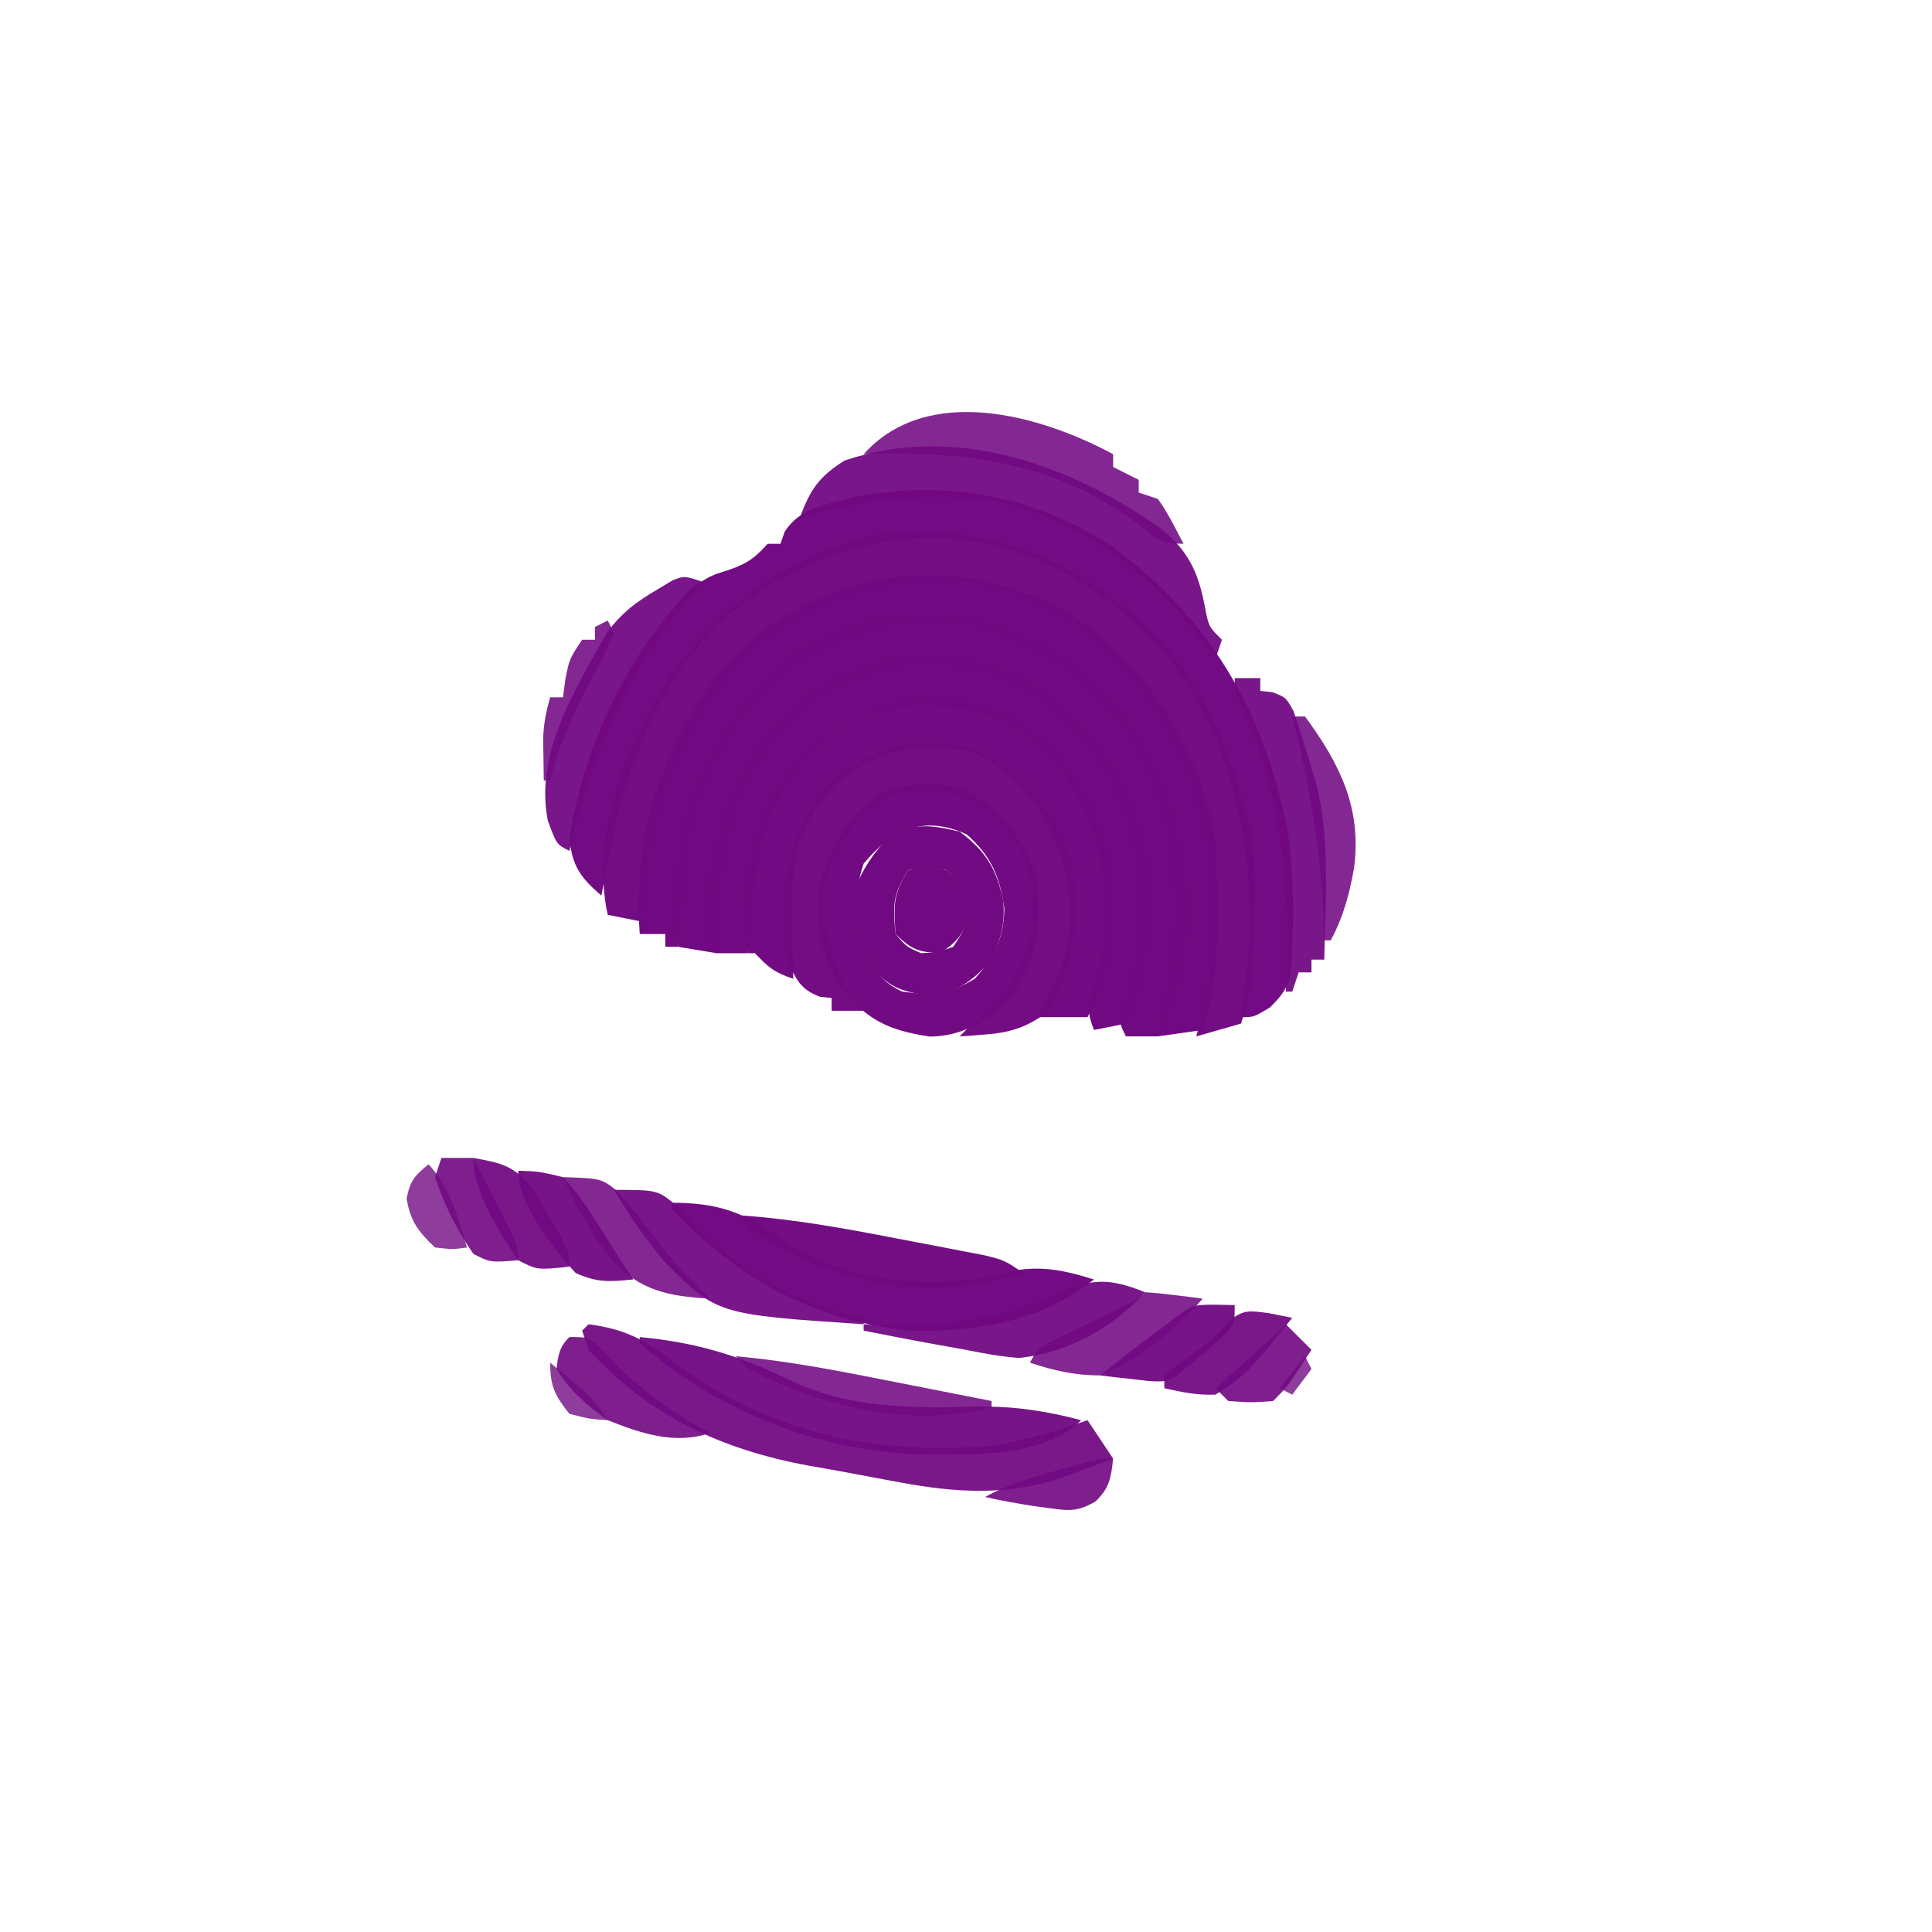
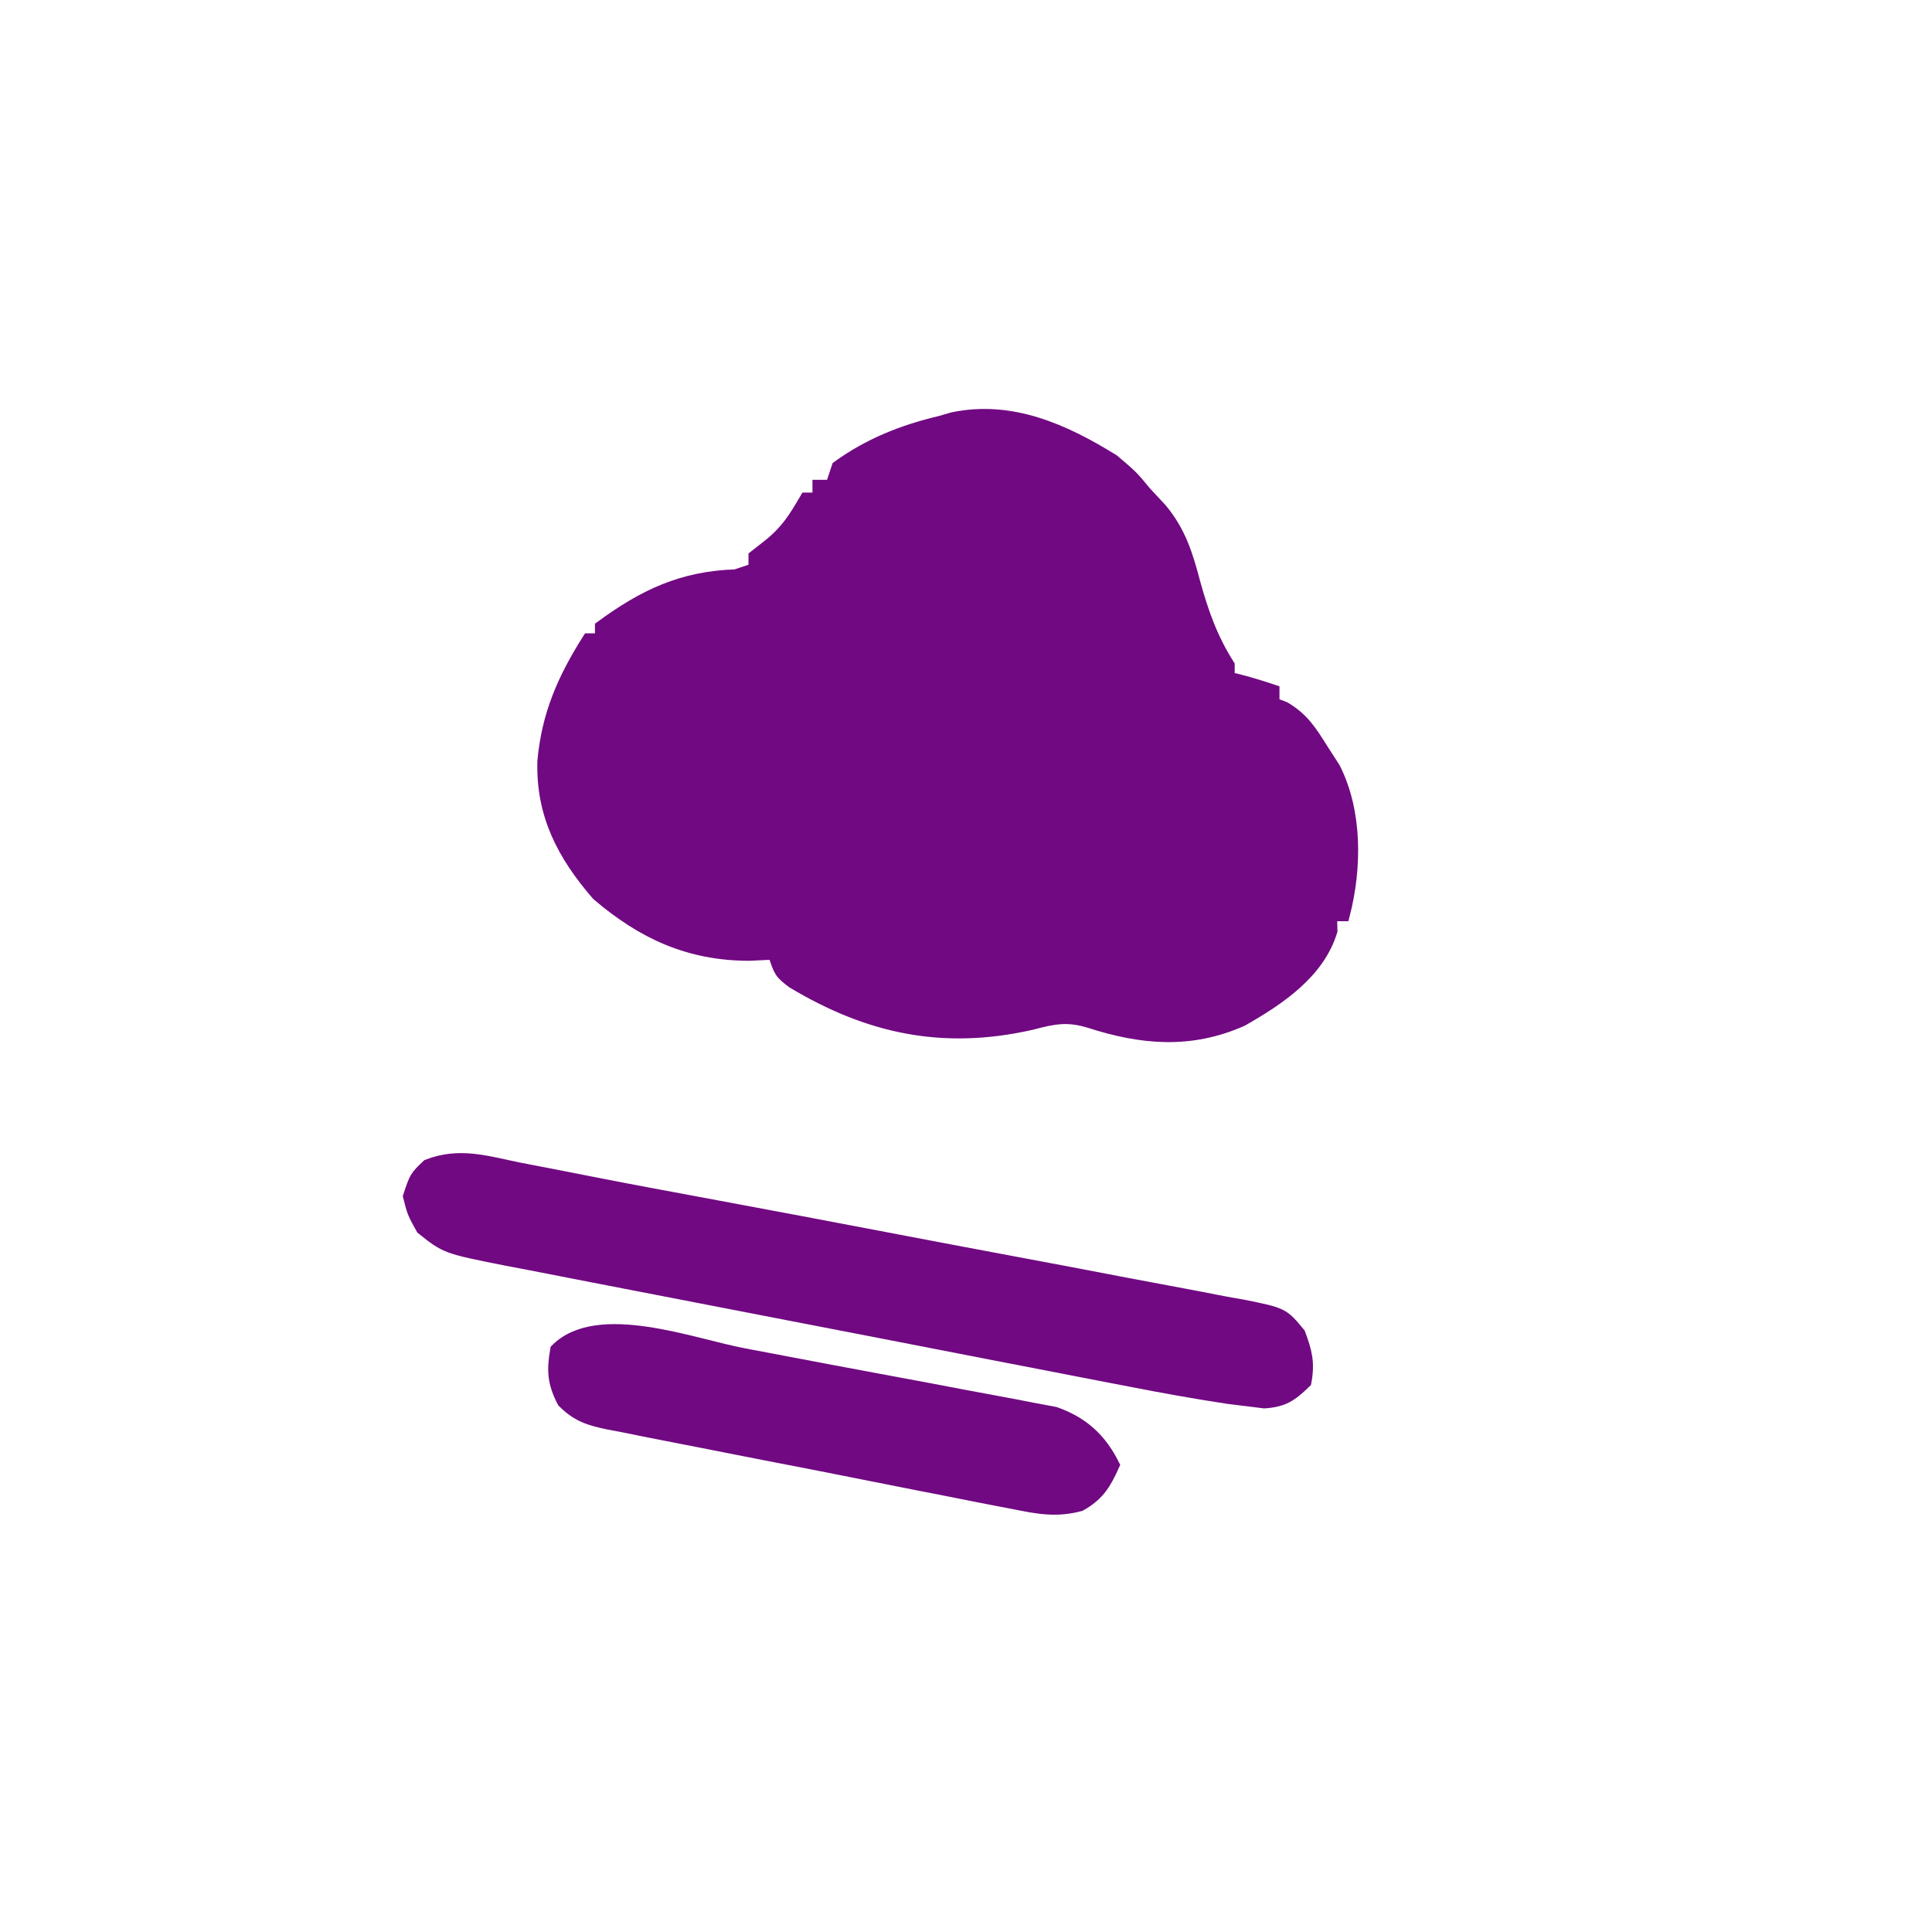
- <svg xmlns="http://www.w3.org/2000/svg" data-engine="alpha-halo-stack" width="302" height="302" viewBox="0 0 302 302">
-   <path d="M0 0 C3.429 3.756 4.564 8.235 6 13 C3.75 13.312 3.75 13.312 1 13 C-1.601 10.54 -2.846 8.927 -3.438 5.375 C-2.93 2.623 -2.163 1.712 0 0 Z " fill="#710982" fill-opacity="0.787" transform="translate(67,182)" />
-   <path d="M0 0 C0.33 0.66 0.66 1.32 1 2 C0.01 3.32 -0.98 4.64 -2 6 C-2.66 5.67 -3.32 5.34 -4 5 C-2.68 3.35 -1.36 1.7 0 0 Z " fill="#710982" fill-opacity="0.787" transform="translate(204,212)" />
-   <path d="M0 0 C1.129 0.933 2.253 1.871 3.375 2.812 C4.001 3.335 4.628 3.857 5.273 4.395 C7 6 7 6 9 9 C6.188 8.812 6.188 8.812 3 8 C0.721 5.114 0 3.695 0 0 Z " fill="#710982" fill-opacity="0.787" transform="translate(86,213)" />
-   <path d="M0 0 C1.65 0 3.3 0 5 0 C6.172 2.289 7.337 4.581 8.5 6.875 C8.834 7.526 9.168 8.177 9.512 8.848 C12 13.773 12 13.773 12 16 C7.627 16.35 7.627 16.35 5 15 C2.39 11.257 0.453 7.325 -1 3 C-0.67 2.01 -0.34 1.02 0 0 Z " fill="#710982" fill-opacity="0.909" transform="translate(69,181)" />
-   <path d="M0 0 C1.32 1.32 2.64 2.64 4 4 C0.25 9.75 0.25 9.75 -2 12 C-5.5 12.25 -5.5 12.25 -9 12 C-9.66 11.34 -10.32 10.68 -11 10 C-10.645 9.681 -10.645 9.681 -8.848 8.066 C-8.388 7.653 -8.388 7.653 -6.062 5.562 C-5.604 5.151 -5.604 5.151 -3.285 3.066 C-1 1 -1 1 0 0 Z " fill="#710982" fill-opacity="0.909" transform="translate(201,207)" />
-   <path d="M0 0 C3 0 3 0 5.25 2.125 C6.157 3.074 7.065 4.022 8 5 C12.355 9.073 16.732 12.205 22 15 C16.52 16.866 11.206 15.069 6 13 C2.809 10.735 0.037 8.368 -2 5 C-1.763 2.819 -1.564 1.564 0 0 Z " fill="#710982" fill-opacity="0.909" transform="translate(89,209)" />
-   <path d="M0 0 C-0.322 2.981 -0.548 4.562 -2.738 6.684 C-5.504 8.293 -6.804 8.194 -9.938 7.75 C-10.81 7.633 -11.683 7.515 -12.582 7.395 C-15.07 6.989 -17.544 6.573 -20 6 C-16.447 4.018 -12.78 2.976 -8.875 1.875 C-7.635 1.522 -6.395 1.169 -5.117 0.805 C-2 0 -2 0 0 0 Z " fill="#710982" fill-opacity="0.909" transform="translate(174,228)" />
-   <path d="M0 0 C4.653 0.857 6.361 1.22 9.434 4.969 C10.123 6.133 10.791 7.311 11.438 8.5 C11.787 9.094 12.137 9.689 12.498 10.301 C15 14.639 15 14.639 15 17 C9.996 17.527 9.996 17.527 7 16 C4.068 11.632 0 5.382 0 0 Z " fill="#710982" fill-opacity="0.936" transform="translate(74,181)" />
-   <path d="M0 0 C1.238 0.247 2.475 0.495 3.75 0.75 C-3.566 9.752 -3.566 9.752 -8.25 12.75 C-11.146 12.86 -13.385 12.392 -16.25 11.75 C-16.25 11.09 -16.25 10.43 -16.25 9.75 C-14.641 8.383 -14.641 8.383 -12.5 6.875 C-10.009 5.103 -8.202 3.692 -6.25 1.312 C-3.784 -0.614 -3.023 -0.365 0 0 Z " fill="#710982" fill-opacity="0.936" transform="translate(198.25,205.25)" />
-   <path d="M0 0 C5.504 0.714 8.783 2.377 13.188 5.75 C28.059 17.068 44.686 20.53 63 19 C67.124 18.297 71.036 17.328 75 16 C75.99 15.67 76.98 15.34 78 15 C79.32 16.98 80.64 18.96 82 21 C80.273 21.65 78.543 22.295 76.812 22.938 C75.85 23.297 74.887 23.657 73.894 24.027 C65.476 26.856 57.293 26.323 48.668 24.715 C47.91 24.576 47.152 24.437 46.371 24.294 C44.78 23.999 43.189 23.698 41.599 23.394 C39.207 22.941 36.81 22.522 34.412 22.104 C20.83 19.601 9.52 14.402 0 4 C-0.33 3.01 -0.66 2.02 -1 1 C-0.67 0.67 -0.34 0.34 0 0 Z " fill="#710982" fill-opacity="0.936" transform="translate(92,207)" />
-   <path d="M0 0 C3.199 0.102 3.199 0.102 7 1 C8.971 3.164 10.33 4.923 11.812 7.375 C12.193 7.965 12.574 8.556 12.967 9.164 C13.996 10.765 14.999 12.382 16 14 C16.33 14.495 16.33 14.495 18 17 C14.155 17.366 12.465 17.524 9 16 C5.463 12.248 0 5.21 0 0 Z " fill="#710982" fill-opacity="0.952" transform="translate(81,183)" />
-   <path d="M0 0 C1.134 0.021 2.269 0.041 3.438 0.062 C3.438 3.062 3.438 3.062 1.539 5.07 C0.722 5.769 -0.095 6.468 -0.938 7.188 C-1.344 7.539 -1.344 7.539 -3.398 9.32 C-6.85 12.099 -6.85 12.099 -9.945 11.941 C-10.85 11.837 -11.755 11.733 -12.688 11.625 C-13.143 11.574 -13.143 11.574 -15.445 11.316 C-16.144 11.233 -16.843 11.149 -17.562 11.062 C-13.857 8.052 -10.066 5.177 -6.234 2.332 C-3.238 0.057 -3.238 0.057 0 0 Z " fill="#710982" fill-opacity="0.952" transform="translate(189.562,203.938)" />
-   <path d="M0 0 C8.569 0.813 15.415 2.799 23.129 6.605 C32.59 11.201 42.56 11.148 52.846 10.873 C58.493 10.795 63.544 11.545 69 13 C63.345 18.655 53.076 18.332 45.5 18.375 C28.574 18.18 12.92 12.036 0 1 C0 0.67 0 0.34 0 0 Z " fill="#710982" fill-opacity="0.952" transform="translate(100,209)" />
-   <path d="M0 0 C0 0.66 0 1.32 0 2 C1.32 2.66 2.64 3.32 4 4 C4 4.66 4 5.32 4 6 C4.99 6.33 5.98 6.66 7 7 C8.59 9.217 9.723 11.579 11 14 C7.496 14 7.042 13.471 4.438 11.312 C-8.611 1.271 -22.977 -0.606 -39 0 C-28.98 -11.144 -11.31 -6.09 0 0 Z " fill="#710982" fill-opacity="0.874" transform="translate(174,71)" />
-   <path d="M0 0 C0.33 0.66 0.66 1.32 1 2 C-0.203 4.622 -1.458 7.145 -2.812 9.688 C-5.494 14.737 -7.622 19.437 -9 25 C-9.33 25 -9.66 25 -10 25 C-10.027 23.583 -10.046 22.167 -10.062 20.75 C-10.074 19.961 -10.086 19.172 -10.098 18.359 C-10.004 16.093 -9.632 14.171 -9 12 C-8.34 12 -7.68 12 -7 12 C-6.876 11.072 -6.753 10.144 -6.625 9.188 C-6 6 -6 6 -4 3 C-3.34 3 -2.68 3 -2 3 C-2 2.34 -2 1.68 -2 1 C-1.34 0.67 -0.68 0.34 0 0 Z " fill="#710982" fill-opacity="0.874" transform="translate(95,97)" />
-   <path d="M0 0 C0.66 0 1.32 0 2 0 C7.509 7.519 10.851 14.32 9.664 23.637 C8.927 27.775 8.012 31.29 6 35 C5.67 35 5.34 35 5 35 C4.987 34.491 4.987 34.491 4.922 31.914 C4.521 20.905 2.683 10.671 0 0 Z " fill="#710982" fill-opacity="0.874" transform="translate(202,112)" />
-   <path d="M0 0 C6.009 0.209 6.009 0.209 8.528 2.221 C9.983 3.842 11.315 5.51 12.625 7.25 C13.532 8.403 14.441 9.554 15.352 10.703 C15.786 11.258 16.221 11.813 16.669 12.385 C18.627 14.761 20.78 16.868 23 19 C16.552 18.633 12.025 17.776 7.562 12.875 C4.371 8.831 2.056 4.713 0 0 Z " fill="#710982" fill-opacity="0.874" transform="translate(88,184)" />
-   <path d="M0 0 C1.525 0.089 3.047 0.245 4.562 0.438 C5.389 0.539 6.215 0.641 7.066 0.746 C7.704 0.83 8.343 0.914 9 1 C4.548 6.066 -0.746 10.397 -7 13 C-10.918 13 -14.3 12.252 -18 11 C-16.77 8.539 -15.879 8.27 -13.438 7.09 C-12.723 6.74 -12.009 6.39 -11.273 6.029 C-10.523 5.669 -9.773 5.309 -9 4.938 C-1.106 1.106 -1.106 1.106 0 0 Z " fill="#710982" fill-opacity="0.874" transform="translate(179,202)" />
-   <path d="M0 0 C8.47 0.748 16.733 2.413 25.062 4.062 C26.515 4.347 27.967 4.632 29.42 4.916 C32.947 5.607 36.474 6.302 40 7 C40 7.33 40 7.66 40 8 C27.239 11.293 13.465 7.826 2 2 C1.34 1.34 0.68 0.68 0 0 Z " fill="#710982" fill-opacity="0.874" transform="translate(115,212)" />
-   <path d="M0 0 C4.555 3.768 5.914 7.248 6.938 12.992 C7.438 15.312 7.438 15.312 9.438 17.312 C9.273 17.808 9.273 17.808 8.438 20.312 C7.976 19.683 7.515 19.054 7.039 18.406 C-1.463 7.25 -12.11 -1.407 -26.152 -4.406 C-36.68 -5.635 -46.436 -4.91 -56.562 -1.688 C-54.944 -6.098 -53.611 -8.135 -49.562 -10.688 C-32.287 -16.544 -14.315 -10.109 0 0 Z " fill="#710982" fill-opacity="0.945" transform="translate(181.562,82.6875)" />
-   <path d="M0 0 C-0.846 0.928 -1.691 1.856 -2.562 2.812 C-12.385 14.372 -17.404 27.412 -21 42 C-23 41 -23 41 -24.375 37.25 C-26.425 26.784 -20.143 16.82 -15.195 7.996 C-12.79 4.713 -10.494 3.038 -7 1 C-6.278 0.567 -5.556 0.134 -4.812 -0.312 C-3 -1 -3 -1 0 0 Z " fill="#710982" fill-opacity="0.945" transform="translate(110,91)" />
-   <path d="M0 0 C1.32 0 2.64 0 4 0 C4 0.66 4 1.32 4 2 C4.308 2.032 4.308 2.032 5.867 2.191 C8 3 8 3 9.195 5.152 C10.176 8.091 11.125 11.028 12 14 C12.229 14.742 12.459 15.485 12.695 16.25 C14.969 25.215 14.174 34.824 14 44 C13.34 44 12.68 44 12 44 C12 44.66 12 45.32 12 46 C11.34 46 10.68 46 10 46 C9.67 46.99 9.34 47.98 9 49 C8.67 49 8.34 49 8 49 C8.035 47.814 8.07 46.628 8.105 45.406 C8.405 30.769 7.224 17.759 0.988 4.258 C0 2 0 2 0 0 Z " fill="#710982" fill-opacity="0.945" transform="translate(193,106)" />
-   <path d="M0 0 C6.815 0 6.815 0 9.855 2.566 C11.13 3.955 12.403 5.344 13.676 6.734 C20.647 13.529 29.539 17.95 39 20 C39 20.33 39 20.66 39 21 C16.058 19.467 16.058 19.467 7.91 11.273 C4.926 7.722 2.356 3.992 0 0 Z " fill="#710982" fill-opacity="0.945" transform="translate(96,186)" />
-   <path d="M0 0 C-5.006 5.537 -12.234 9.537 -19.734 10.266 C-22.561 10.043 -25.222 9.576 -28 9 C-29.413 8.744 -30.828 8.492 -32.242 8.242 C-36.171 7.538 -40.086 6.781 -44 6 C-44 5.67 -44 5.34 -44 5 C-43.189 5.023 -42.378 5.046 -41.543 5.07 C-31.444 5.235 -23.043 4.495 -13.812 0.25 C-8.312 -2.21 -5.55 -2.241 0 0 Z " fill="#710982" fill-opacity="0.945" transform="translate(179,202)" />
-   <path d="M0 0 C15.46 11.205 24.143 26.093 27.711 44.863 C28.556 50.837 28.66 56.718 28.398 62.738 C28.38 63.454 28.362 64.169 28.344 64.906 C28.09 68.409 27.478 69.659 24.961 72.176 C22.398 73.738 22.398 73.738 20.398 73.738 C20.478 73.167 20.478 73.167 20.879 70.273 C23.168 51.769 20.842 33.353 9.363 18.02 C0.082 7.151 -10.828 0.344 -25.164 -1.137 C-39.008 -1.808 -51.455 3.38 -61.699 12.633 C-70.206 21.468 -75.086 32.852 -77.602 44.738 C-77.805 45.696 -78.009 46.654 -78.219 47.641 C-78.703 50.003 -79.164 52.367 -79.602 54.738 C-82.914 51.853 -84.166 50.113 -84.602 45.738 C-82.248 31.22 -75.758 17.425 -65.602 6.738 C-62.602 4.738 -62.602 4.738 -59.602 3.801 C-56.672 2.763 -55.624 1.963 -53.602 -0.262 C-52.942 -0.262 -52.282 -0.262 -51.602 -0.262 C-51.388 -0.875 -51.174 -1.489 -50.953 -2.121 C-48.549 -5.929 -44.598 -6.339 -40.438 -7.496 C-26.159 -10.346 -12.281 -8.009 0 0 Z " fill="#710982" fill-opacity="0.983" transform="translate(173.602,85.2617)" />
-   <path d="M0 0 C6.95 0.029 11.127 1.32 16.699 5.438 C26.41 12.032 38.419 13.578 49.824 11.48 C50.645 11.281 51.467 11.081 52.312 10.875 C57.264 9.693 61.2 10.493 66 12 C57.731 18.669 47.385 20.27 37 20 C21.832 18.28 10.393 11.864 0 1 C0 0.67 0 0.34 0 0 Z " fill="#710982" fill-opacity="0.983" transform="translate(105,188)" />
-   <path d="M0 0 C9.182 8.493 13.857 19.228 16.844 31.191 C17.038 31.961 17.233 32.73 17.434 33.523 C18.019 37.333 18.034 41.092 18.031 44.941 C18.032 45.741 18.032 46.541 18.033 47.365 C17.984 52.901 17.424 57.859 15.844 63.191 C14.689 63.521 14.689 63.521 8.844 65.191 C9.166 63.916 9.488 62.642 9.82 61.328 C13.194 46.052 11.742 29.418 3.969 15.754 C2.955 14.214 1.915 12.692 0.844 11.191 C0.404 10.557 -0.035 9.923 -0.488 9.27 C-6.601 1.307 -16.288 -4.225 -26.156 -5.809 C-39.192 -7.024 -49.993 -4.16 -60.156 4.191 C-72.496 15.601 -77.106 30.821 -78.156 47.191 C-79.806 46.861 -81.456 46.531 -83.156 46.191 C-85.8 34.348 -80.537 20.323 -74.371 10.285 C-65.756 -2.184 -54.968 -10.157 -40.094 -13.496 C-24.103 -14.765 -12.126 -10.171 0 0 Z " fill="#710982" fill-opacity="0.977" transform="translate(178.156,96.8086)" />
-   <path d="M0 0 C8.055 0.572 15.921 1.986 23.834 3.529 C25.956 3.941 28.081 4.341 30.205 4.74 C31.563 5.002 32.92 5.264 34.277 5.527 C35.497 5.762 36.716 5.996 37.972 6.238 C41 7 41 7 44 9 C32.111 12.804 20.148 11.947 8.977 6.535 C1.232 2.464 1.232 2.464 0 0 Z " fill="#710982" fill-opacity="0.977" transform="translate(116,190)" />
-   <path d="M0 0 C10.724 8.348 18.233 20.787 20.188 34.312 C20.413 37.876 20.481 41.43 20.5 45 C20.506 45.891 20.511 46.782 20.517 47.7 C20.457 53.222 19.736 58.011 18.188 63.312 C17.032 63.477 17.032 63.477 11.188 64.312 C11.404 63.429 11.621 62.547 11.844 61.637 C15.419 46.228 15.302 31.166 6.938 17.25 C0.697 8.388 -7.112 2.512 -17.688 0 C-28.342 -1.808 -38.113 0.893 -47 6.938 C-55.622 13.87 -61.069 24.475 -62.812 35.312 C-63.031 37.919 -63.223 40.515 -63.375 43.125 C-63.418 43.818 -63.461 44.511 -63.506 45.225 C-63.611 46.92 -63.712 48.616 -63.812 50.312 C-64.472 50.312 -65.132 50.312 -65.812 50.312 C-65.812 49.653 -65.812 48.992 -65.812 48.312 C-67.132 48.312 -68.453 48.312 -69.812 48.312 C-70.856 32.746 -66.469 19.059 -56.852 6.816 C-41.846 -9.723 -18.444 -12.589 0 0 Z " fill="#710982" fill-opacity="0.993" transform="translate(169.812,97.6875)" />
-   <path d="M0 0 C10.79 8.585 15.706 19.699 17.812 33.188 C18.649 41.553 17.613 50.586 13.812 58.188 C12.162 58.188 10.512 58.188 8.812 58.188 C7.812 56.188 7.812 56.188 8.371 54.332 C8.661 53.562 8.951 52.793 9.25 52 C12.763 40.714 11.526 28.928 6.812 18.188 C5.099 15.186 3.189 12.69 0.812 10.188 C0.288 9.634 -0.237 9.081 -0.777 8.512 C-6.624 2.968 -13.573 0.032 -21.625 -0.312 C-30.52 0.077 -38.047 3.098 -44.473 9.273 C-53.746 19.624 -55.403 31.753 -55.188 45.188 C-57.167 44.858 -59.148 44.528 -61.188 44.188 C-61.886 30.163 -60.076 18.565 -51.188 7.188 C-50.569 6.355 -49.95 5.522 -49.312 4.664 C-36.342 -10.453 -15.454 -10.946 0 0 Z " fill="#710982" fill-opacity="0.993" transform="translate(167.188,103.812)" />
-   <path d="M0 0 C8.729 6.362 15.339 14.834 17.684 25.543 C18.907 35.043 18.534 44.059 15 53 C14.175 53.165 14.175 53.165 10 54 C8.952 51.276 8.942 50.161 9.953 47.367 C12.655 38.678 12.273 27.355 8.25 19.141 C7.838 18.434 7.425 17.728 7 17 C6.588 16.273 6.175 15.546 5.75 14.797 C2.063 9.14 -2.518 5.886 -9 4 C-15.893 3.125 -23.075 2.83 -29.191 6.539 C-36.497 12.44 -41.503 19.215 -42.73 28.621 C-42.894 30.225 -43.046 31.831 -43.188 33.438 C-43.269 34.264 -43.351 35.091 -43.435 35.943 C-43.634 37.961 -43.818 39.98 -44 42 C-45.65 42 -47.3 42 -49 42 C-52.396 35.208 -49.141 25.766 -47 19 C-43.87 10.381 -37.934 3.188 -29.75 -1 C-19.833 -5.548 -9.579 -5.433 0 0 Z " fill="#710982" fill-opacity="0.993" transform="translate(161,107)" />
-   <path d="M0 0 C7.515 4.386 12.651 11.441 15.035 19.817 C16.93 28.459 16.529 39.047 12.5 46.938 C9.833 46.938 7.167 46.938 4.5 46.938 C4.777 46.406 5.054 45.875 5.34 45.328 C5.702 44.622 6.064 43.915 6.438 43.188 C6.797 42.491 7.157 41.795 7.527 41.078 C10.425 34.701 10.309 27.873 8.25 21.25 C5.652 14.334 1.994 9.512 -4.5 5.938 C-10.719 4.023 -15.814 4.33 -21.688 7 C-27.385 10.098 -30.126 13.694 -32.617 19.574 C-33.752 23.896 -33.717 27.869 -33.625 32.312 C-33.62 32.728 -33.62 32.728 -33.598 34.832 C-33.574 36.867 -33.538 38.902 -33.5 40.938 C-36.522 39.93 -37.386 39.148 -39.5 36.938 C-39.83 36.938 -40.16 36.938 -40.5 36.938 C-40.971 25.799 -40.421 16.639 -33.176 7.758 C-24.236 -1.953 -12.744 -5.879 0 0 Z " fill="#710982" fill-opacity="0.987" transform="translate(157.5,112.062)" />
-   <path d="M0 0 C8.051 4.391 12.484 9.525 15.188 18.312 C15.27 19.158 15.352 20.004 15.438 20.875 C15.501 21.508 15.564 22.141 15.629 22.793 C15.98 29.184 14.63 35.294 11.438 40.875 C8.221 43.314 5.624 44.264 1.625 44.562 C0.835 44.628 0.045 44.694 -0.77 44.762 C-1.065 44.78 -1.065 44.78 -2.562 44.875 C-0.762 43.059 1.059 41.3 2.938 39.562 C7.893 34.235 9.003 29.762 8.789 22.629 C8.075 17.032 5.913 13.245 1.812 9.438 C-2.926 6.32 -6.973 6.273 -12.562 6.875 C-18.536 9.64 -21.048 13.837 -23.312 19.875 C-24.241 27.303 -23.049 33.191 -18.875 39.375 C-18.442 39.87 -18.009 40.365 -17.562 40.875 C-19.212 40.875 -20.863 40.875 -22.562 40.875 C-22.562 40.215 -22.562 39.555 -22.562 38.875 C-22.862 38.844 -22.862 38.844 -24.375 38.688 C-27.556 37.506 -28.111 35.905 -29.562 32.875 C-30.639 24.306 -30.212 16.32 -25.562 8.875 C-25.026 7.968 -24.49 7.06 -23.938 6.125 C-16.936 -0.508 -9.225 -2.913 0 0 Z " fill="#710982" fill-opacity="0.979" transform="translate(152.562,117.125)" />
-   <path d="M0 0 C6.158 3.079 9.791 7.543 12 14 C12.911 21.087 12.263 27.146 8 33 C4.335 36.571 0.568 38.962 -4.648 39.039 C-11.179 38.047 -14.686 36.406 -18.695 31.082 C-21.8 26.128 -22.5 21.794 -22 16 C-20.485 9.904 -17.659 4.249 -12.145 0.859 C-8.188 -0.726 -4.181 -0.536 0 0 Z M-15 12 C-16.693 17.078 -16.613 21.377 -14.75 26.312 C-12.935 29.1 -11.984 30.548 -9 32 C-3.965 32.65 -2.021 32.605 2.375 30 C5.53 26.395 6.872 23.792 7 19 C6.263 13.966 4.949 10.846 1.125 7.438 C-5.479 4.4 -10.418 6.502 -15 12 Z " fill="#710982" fill-opacity="0.991" transform="translate(150,123)" />
-   <path d="M0 0 C4.131 3.029 5.886 6.03 6.84 10.949 C7.114 14.454 6.443 16.814 5 20 C1.923 23.443 -0.453 25.301 -5.062 25.562 C-9.426 24.939 -11.044 24.216 -14 21 C-16.379 16.921 -16.617 12.613 -16 8 C-14.503 4.792 -12.725 2.271 -10 0 C-6.154 -1.282 -3.933 -0.949 0 0 Z M-8 6 C-10.469 9.704 -10.469 11.621 -10 16 C-8.312 18 -8.312 18 -6 19 C-3.375 18.875 -3.375 18.875 -1 18 C1 15 1 15 0.75 11.438 C0 8 0 8 -2 6 C-5 5.688 -5 5.688 -8 6 Z " fill="#710982" fill-opacity="1" transform="translate(150,130)" />
-   <path d="M0 0 C2.938 -0.438 2.938 -0.438 6 0 C8.315 2.084 8.903 3.444 9.438 6.5 C8.848 9.869 7.78 11.047 5 13 C1.608 12.838 0.417 12.417 -2 10 C-2.315 5.664 -2.449 3.673 0 0 Z " fill="#710982" fill-opacity="1" transform="translate(142,136)" />
+ <svg xmlns="http://www.w3.org/2000/svg" data-engine="binary-alpha-mono" width="302" height="302" viewBox="0 0 302 302">
+   <path d="M0 0 C2.938 2.5 2.938 2.5 5 5 C5.813 5.875 6.627 6.751 7.465 7.652 C10.377 11.147 11.473 14.719 12.625 19.062 C13.921 23.779 15.361 27.843 18 32 C18 32.66 18 33.32 18 34 C18.598 34.144 19.196 34.289 19.812 34.438 C21.561 34.887 23.287 35.429 25 36 C25 36.66 25 37.32 25 38 C25.584 38.222 26.168 38.443 26.77 38.672 C29.686 40.408 30.885 42.387 32.688 45.25 C33.289 46.183 33.892 47.117 34.512 48.078 C37.975 54.877 37.889 63.682 36 71 C35.34 71 34.68 71 34 71 C34.021 71.825 34.041 72.65 34.062 73.5 C32.086 80.01 25.898 84.151 20.125 87.438 C12.095 91 4.489 90.342 -3.688 87.691 C-7.202 86.641 -9.234 87.061 -12.812 88 C-26.595 91.12 -38.184 88.618 -50.066 81.5 C-52 80 -52 80 -53 77 C-54.279 77.062 -55.557 77.124 -56.875 77.188 C-66.26 77.173 -73.491 73.849 -80.562 67.812 C-85.932 61.617 -89.239 55.319 -89 47 C-88.346 39.734 -85.876 34.124 -82 28 C-81.34 28 -80.68 28 -80 28 C-80 27.34 -80 26.68 -80 26 C-73.269 21.069 -67.318 18.264 -59 18 C-58.01 17.67 -57.02 17.34 -56 17 C-56 16.34 -56 15.68 -56 15 C-55.237 14.402 -54.474 13.804 -53.688 13.188 C-50.964 10.971 -49.745 8.991 -48 6 C-47.34 6 -46.68 6 -46 6 C-46 5.34 -46 4.68 -46 4 C-45.34 4 -44.68 4 -44 4 C-43.67 3.01 -43.34 2.02 -43 1 C-38.131 -2.521 -32.805 -4.634 -27 -6 C-26.377 -6.182 -25.755 -6.364 -25.113 -6.551 C-15.952 -8.498 -7.643 -4.735 0 0 Z " fill="#710982" transform="translate(174,72)" stroke="#710982" stroke-width="2" />
+   <path d="M0 0 C1.854 0.358 3.709 0.715 5.564 1.071 C7.724 1.49 9.884 1.916 12.043 2.344 C17.655 3.448 23.279 4.489 28.903 5.531 C39.086 7.42 49.262 9.342 59.434 11.287 C65.39 12.425 71.348 13.554 77.309 14.665 C83.155 15.754 88.996 16.864 94.835 17.989 C97.044 18.411 99.255 18.826 101.467 19.233 C104.533 19.798 107.593 20.39 110.653 20.988 C111.561 21.149 112.469 21.311 113.405 21.477 C119.505 22.71 119.505 22.71 122.061 25.794 C123.115 28.609 123.551 30.345 123.004 33.312 C120.862 35.385 119.634 36.273 116.629 36.463 C115.763 36.355 114.896 36.247 114.004 36.136 C113.03 36.017 112.056 35.897 111.052 35.774 C106.01 35.011 101.007 34.115 96.002 33.135 C94.858 32.916 93.713 32.696 92.534 32.47 C88.786 31.748 85.039 31.019 81.293 30.289 C79.338 29.91 77.382 29.531 75.426 29.153 C69.294 27.965 63.164 26.772 57.034 25.575 C50.722 24.343 44.407 23.122 38.092 21.906 C32.651 20.858 27.211 19.803 21.773 18.742 C18.533 18.11 15.292 17.481 12.05 16.859 C8.441 16.165 4.835 15.458 1.229 14.748 C0.161 14.546 -0.907 14.343 -2.008 14.134 C-11.269 12.287 -11.269 12.287 -14.996 9.312 C-16.371 6.812 -16.371 6.812 -16.996 4.312 C-15.996 1.312 -15.996 1.312 -14.121 -0.48 C-9.202 -2.381 -5.066 -1.047 0 0 Z " fill="#710982" transform="translate(80.9961,182.688)" stroke="#710982" stroke-width="2" />
+   <path d="M0 0 C0.362 0.068 0.362 0.068 2.196 0.413 C6.022 1.134 9.846 1.86 13.67 2.589 C16.823 3.19 19.976 3.779 23.132 4.358 C26.965 5.062 30.794 5.784 34.62 6.521 C36.072 6.797 37.525 7.066 38.979 7.329 C41.012 7.697 43.038 8.09 45.065 8.489 C46.217 8.706 47.369 8.923 48.556 9.146 C52.816 10.649 55.612 13.177 57.641 17.234 C56.324 20.161 55.308 21.854 52.492 23.459 C48.801 24.463 45.809 23.9 42.144 23.148 C41.407 23.008 40.67 22.869 39.91 22.725 C37.481 22.261 35.057 21.776 32.633 21.289 C30.943 20.959 29.254 20.629 27.564 20.3 C24.027 19.608 20.491 18.906 16.957 18.196 C12.428 17.288 7.893 16.407 3.355 15.534 C-0.133 14.859 -3.619 14.169 -7.104 13.475 C-8.775 13.143 -10.447 12.817 -12.12 12.496 C-14.457 12.046 -16.79 11.574 -19.122 11.097 C-19.814 10.968 -20.506 10.839 -21.219 10.706 C-24.237 10.068 -26.076 9.518 -28.28 7.309 C-29.806 4.376 -29.913 2.484 -29.359 -0.766 C-22.893 -7.232 -8.18 -1.54 0 0 Z " fill="#710982" transform="translate(116.359,211.766)" stroke="#710982" stroke-width="2" />
</svg>
